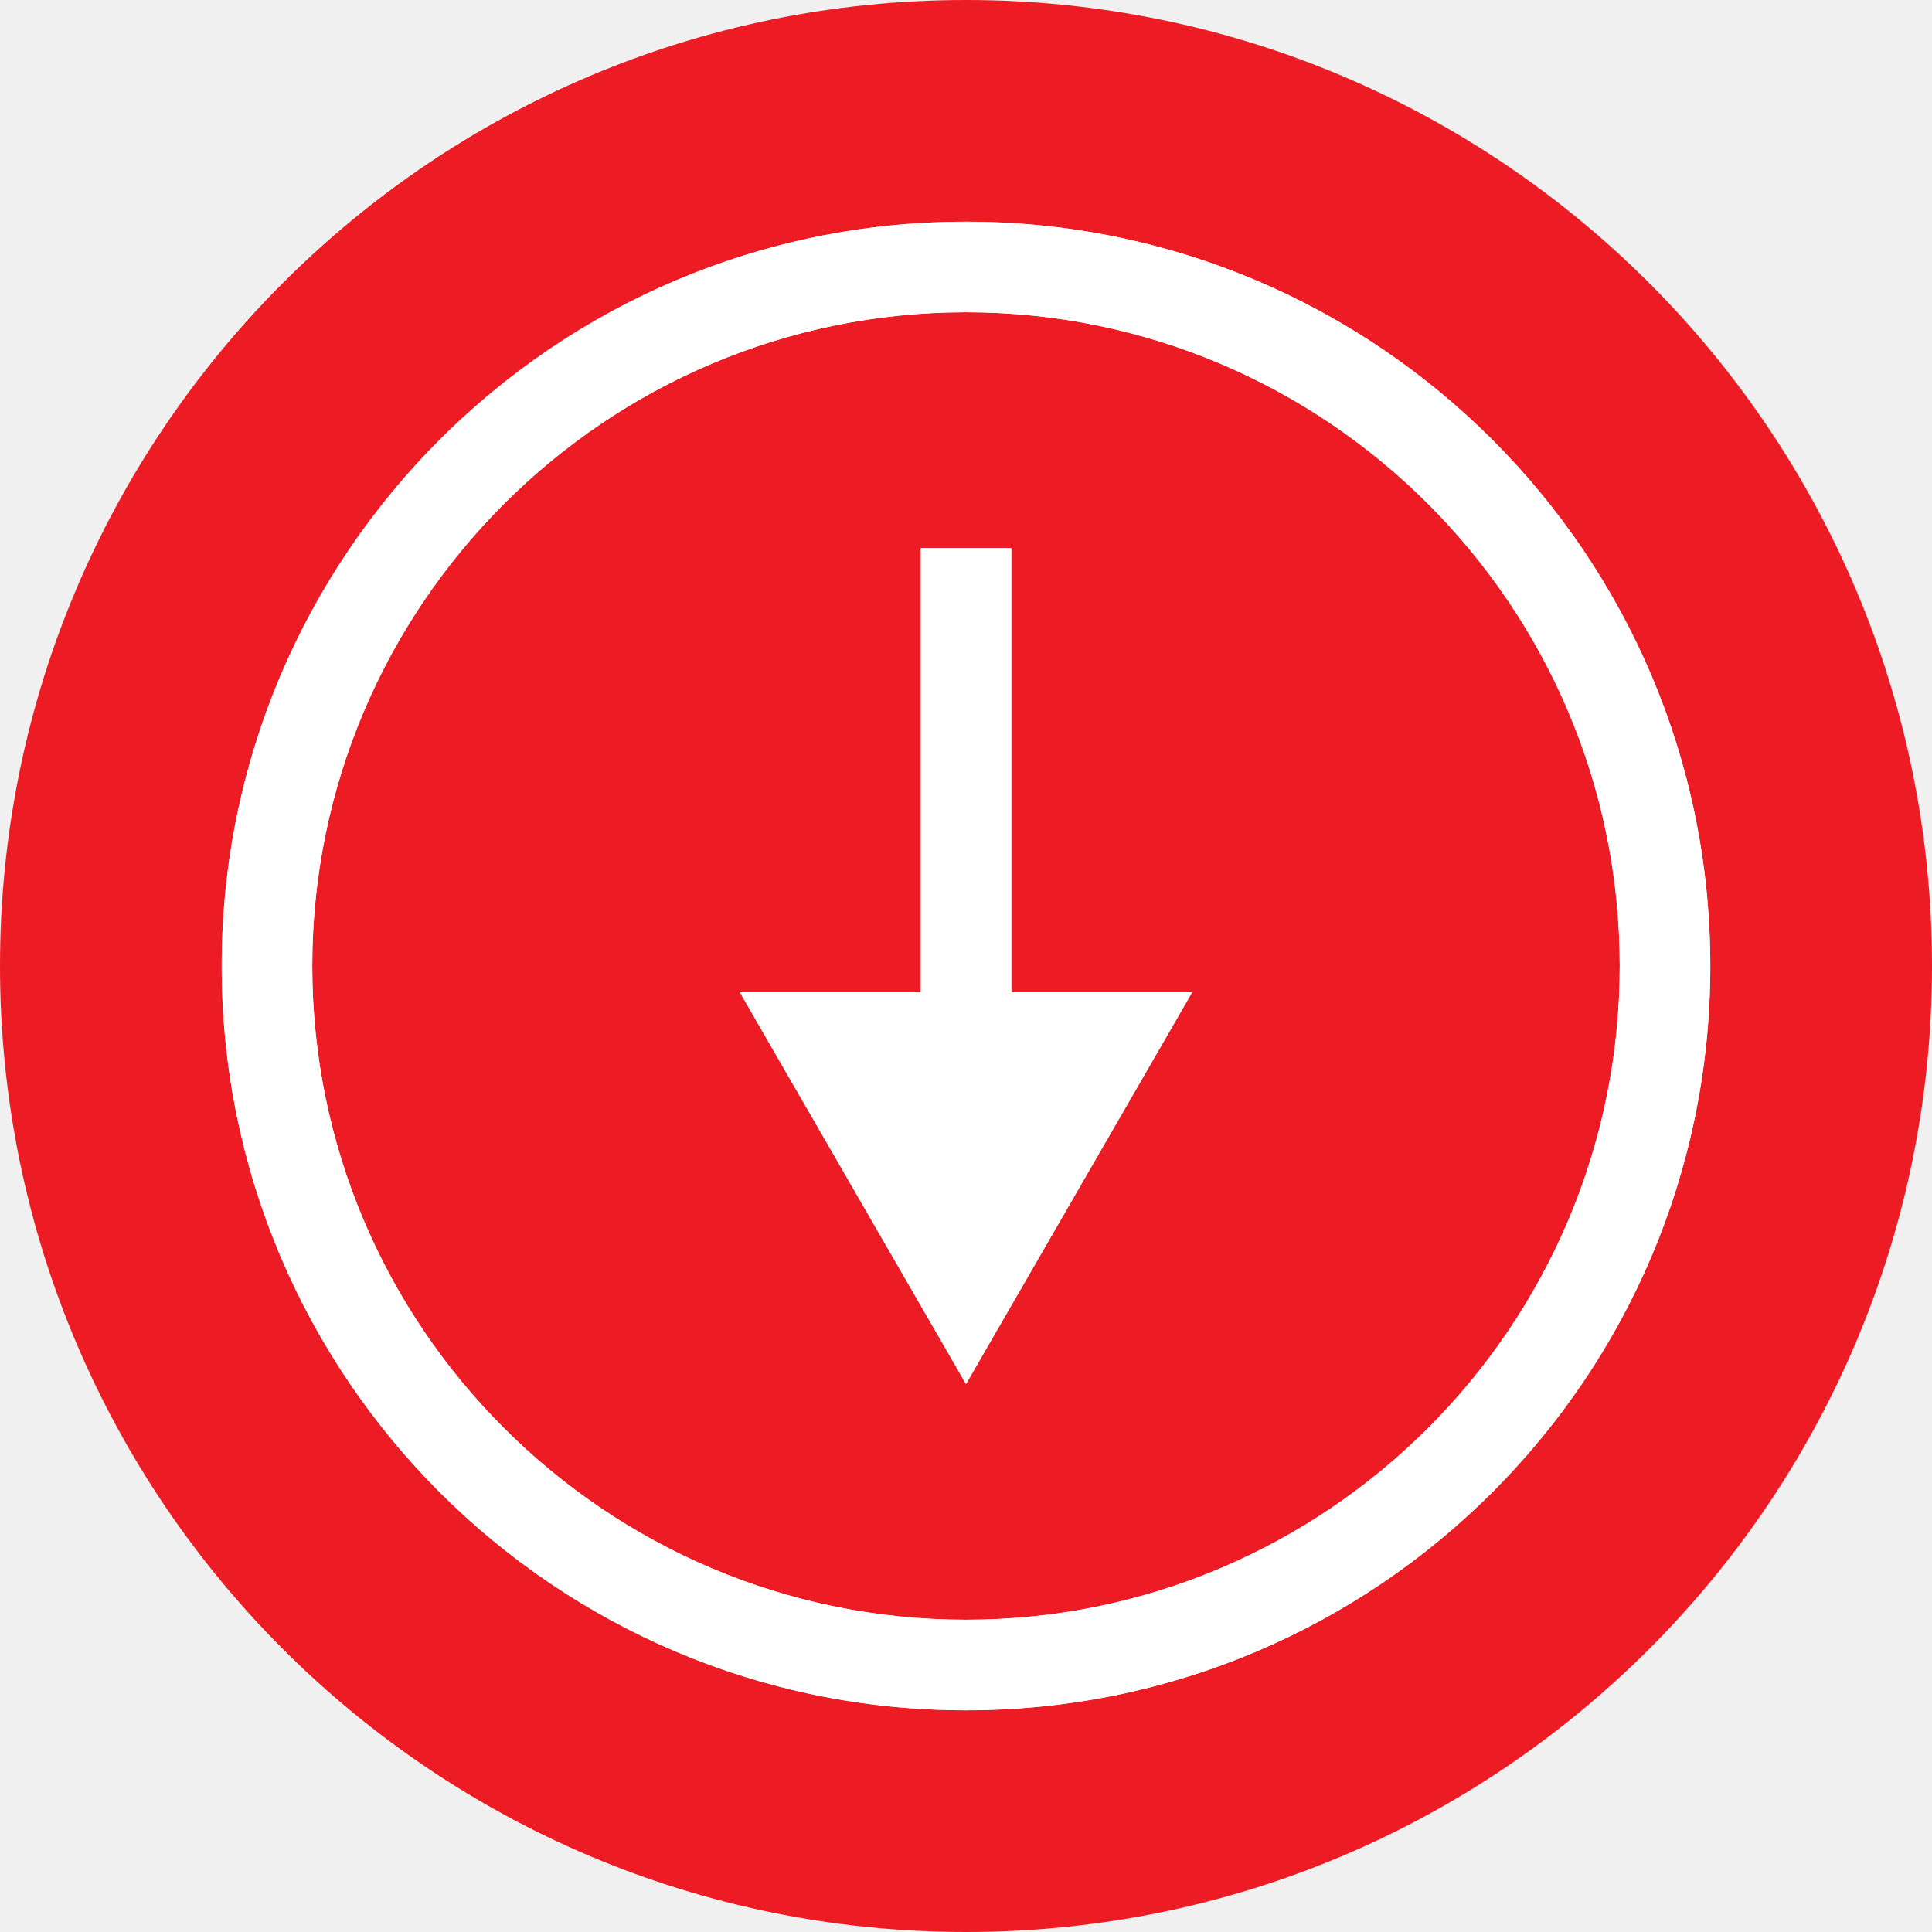
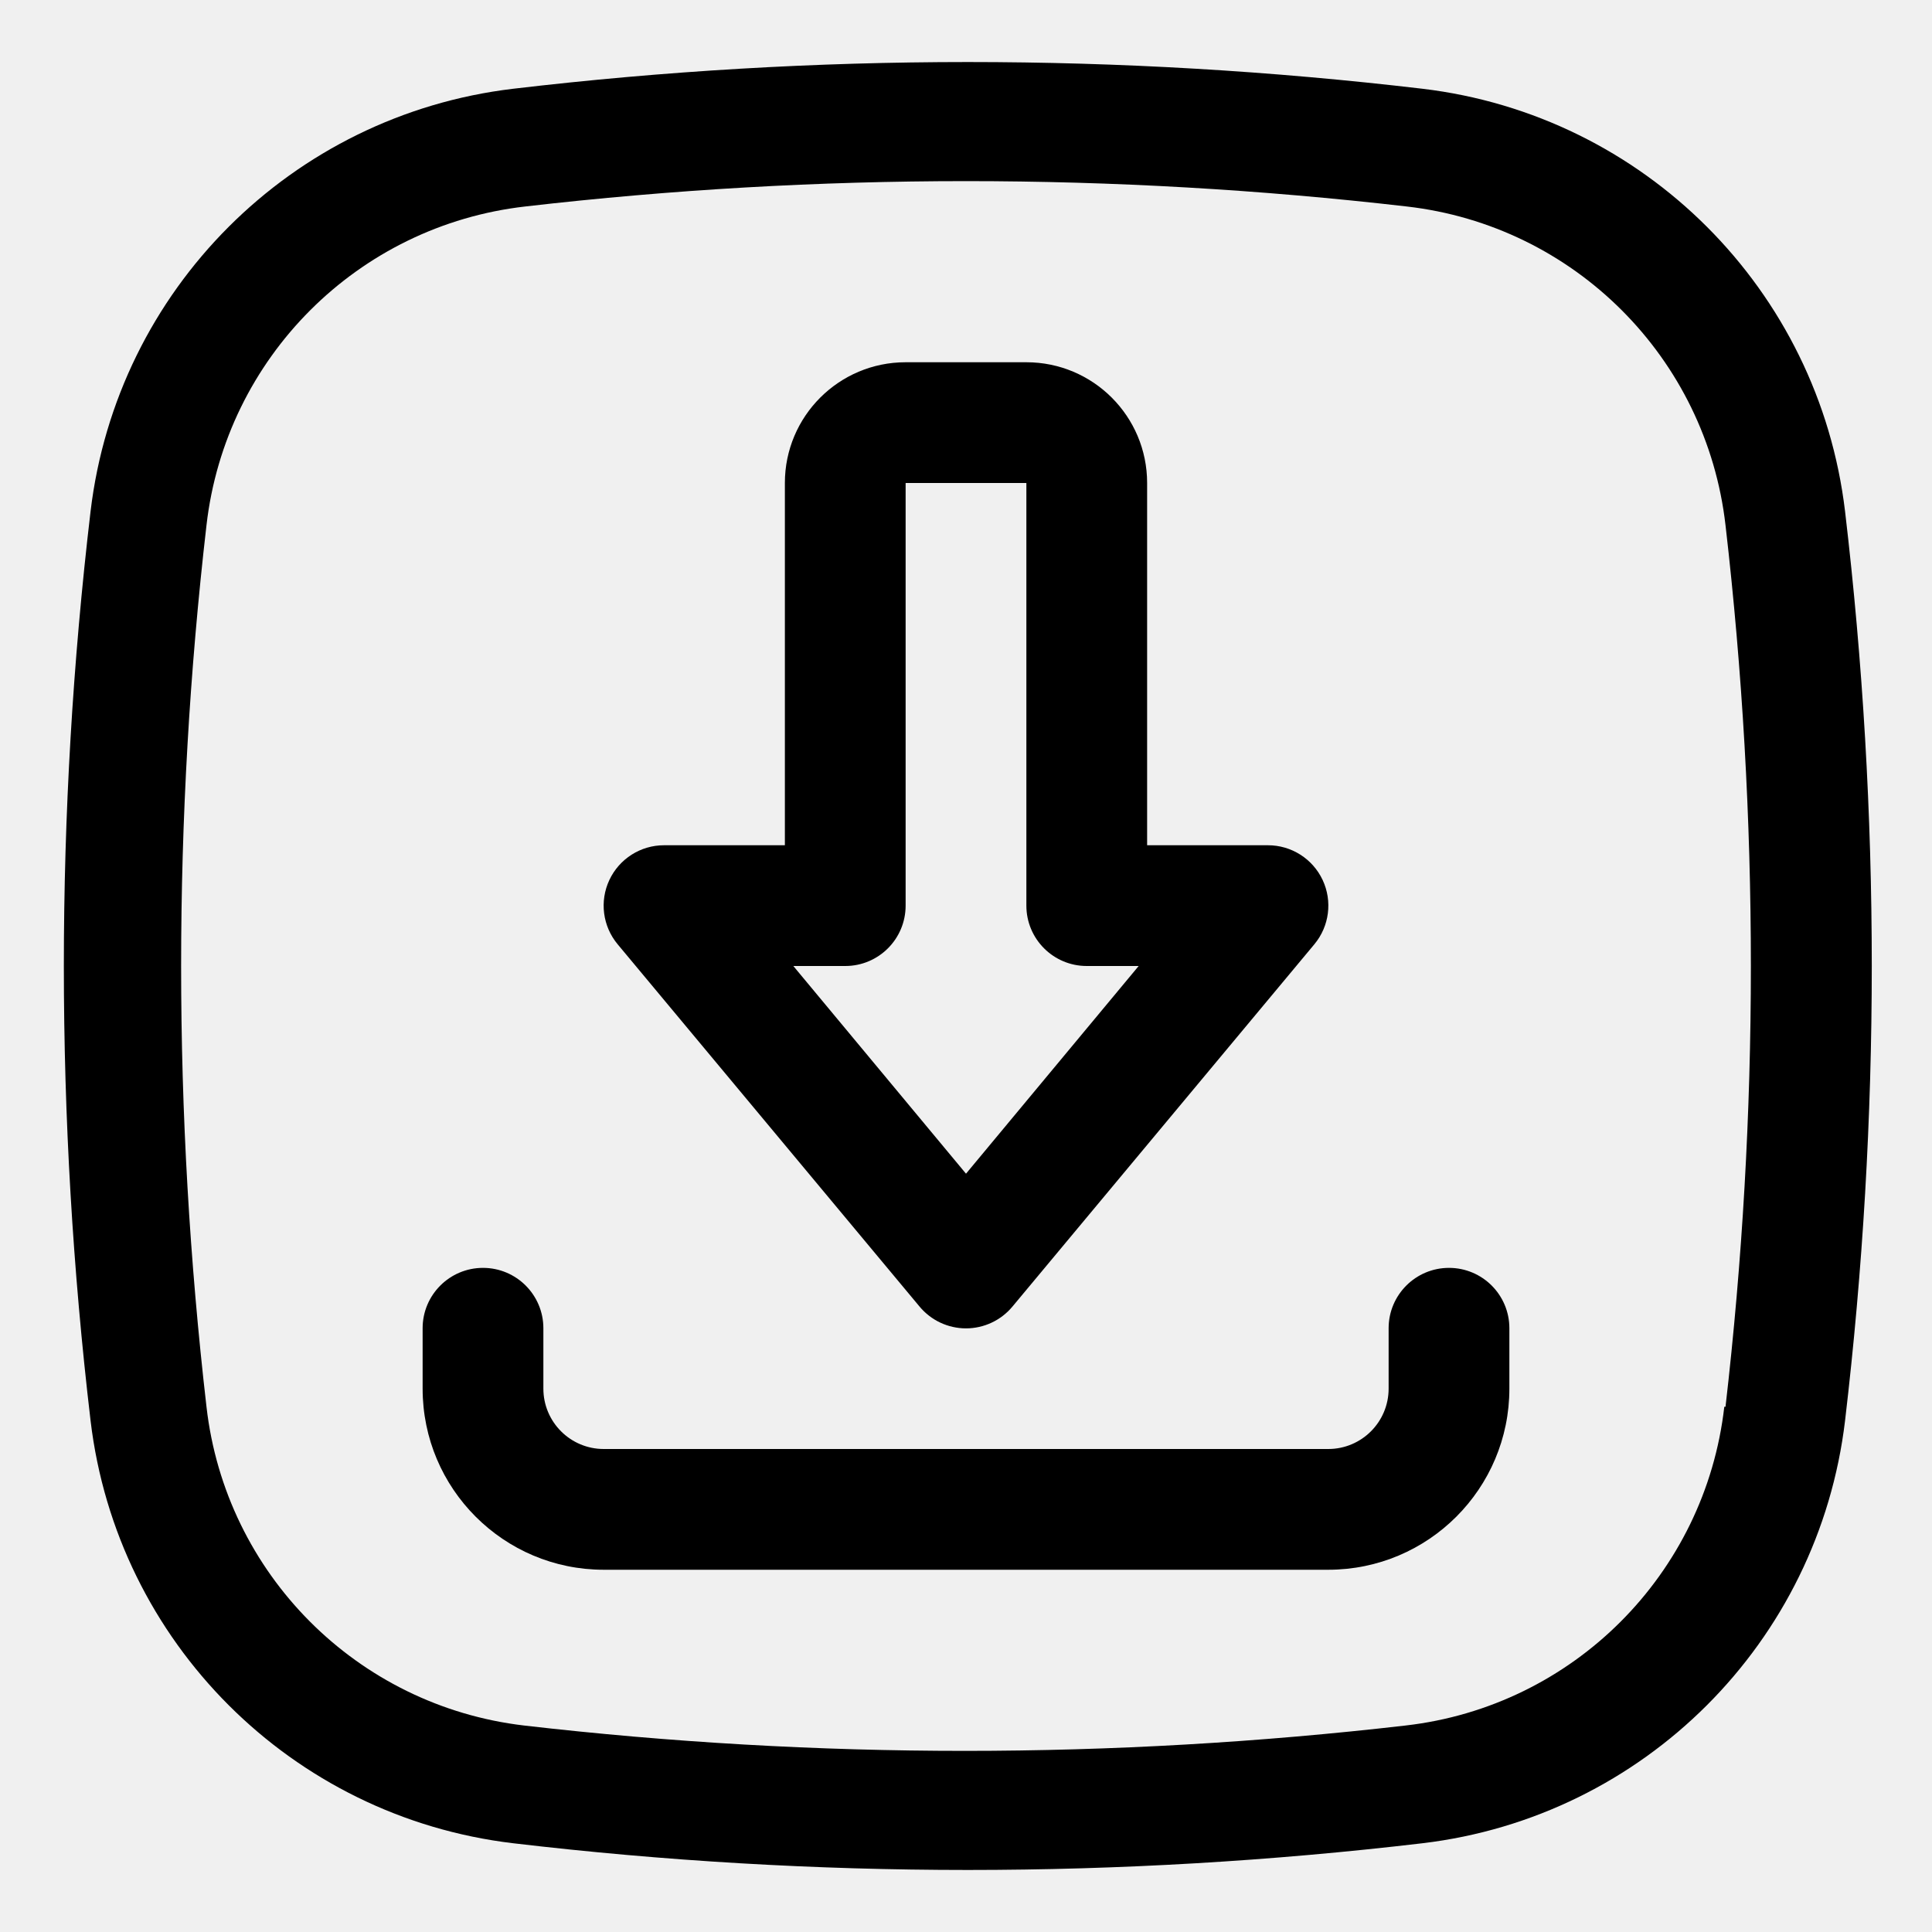
- <svg xmlns="http://www.w3.org/2000/svg" height="800px" width="800px" version="1.1" id="Layer_1" viewBox="0 0 512 512" xml:space="preserve">
-   <g>
-     <path style="fill:#ED1C24;" d="M256,82.752c-95.536,0-173.248,77.712-173.248,173.248S160.464,429.248,256,429.248   S429.248,351.536,429.248,256S351.536,82.752,256,82.752z M256,366.784l-59.952-103.84H244V145.216h24v117.728h47.952L256,366.784z   " />
-     <path style="fill:#ED1C24;" d="M256,0C114.608,0,0,114.608,0,256s114.608,256,256,256s256-114.608,256-256S397.392,0,256,0z    M256,453.248c-108.928,0-197.248-88.32-197.248-197.248c0-108.944,88.32-197.248,197.248-197.248S453.248,147.056,453.248,256   C453.248,364.928,364.928,453.248,256,453.248z" />
-   </g>
-   <g>
-     <path style="fill:#FFFFFF;" d="M256,58.752C147.072,58.752,58.752,147.056,58.752,256c0,108.928,88.304,197.248,197.248,197.248   S453.248,364.928,453.248,256C453.248,147.056,364.928,58.752,256,58.752z M256,429.248c-95.536,0-173.248-77.712-173.248-173.248   S160.464,82.752,256,82.752S429.248,160.464,429.248,256S351.536,429.248,256,429.248z" />
-     <polygon style="fill:#FFFFFF;" points="268,145.216 244,145.216 244,262.944 196.048,262.944 256,366.784 315.952,262.944    268,262.944  " />
+ <svg xmlns="http://www.w3.org/2000/svg" viewBox="0 0 32 32">
+   <g id="download_android_app_aplication_phone" data-name="download android app aplication phone">
+     <path d="M30.56,8.47a8,8,0,0,0-7-7,64.29,64.29,0,0,0-15.06,0,8,8,0,0,0-7,7,64.29,64.29,0,0,0,0,15.06,8,8,0,0,0,7,7,64.29,64.29,0,0,0,15.06,0,8,8,0,0,0,7-7A64.29,64.29,0,0,0,30.56,8.47Zm-2,14.83a6,6,0,0,1-5.28,5.28,63.65,63.65,0,0,1-14.6,0A6,6,0,0,1,3.42,23.3a63.65,63.65,0,0,1,0-14.6A6,6,0,0,1,8.7,3.42a63.65,63.65,0,0,1,14.6,0A6,6,0,0,1,28.58,8.7,63.65,63.65,0,0,1,28.58,23.3Z" />
+     <path d="M24,21a1,1,0,0,0-1,1v1a1,1,0,0,1-1,1H10a1,1,0,0,1-1-1V22a1,1,0,0,0-2,0v1a3,3,0,0,0,3,3H22a3,3,0,0,0,3-3V22A1,1,0,0,0,24,21Z" />
+     <path d="M15.23,21.64a1,1,0,0,0,1.54,0l5-6A1,1,0,0,0,21,14H19V8a2,2,0,0,0-2-2H15a2,2,0,0,0-2,2v6H11a1,1,0,0,0-.77,1.64ZM14,16a1,1,0,0,0,1-1V8h2v7a1,1,0,0,0,1,1h.86L16,19.44,13.14,16Z" />
  </g>
</svg>
